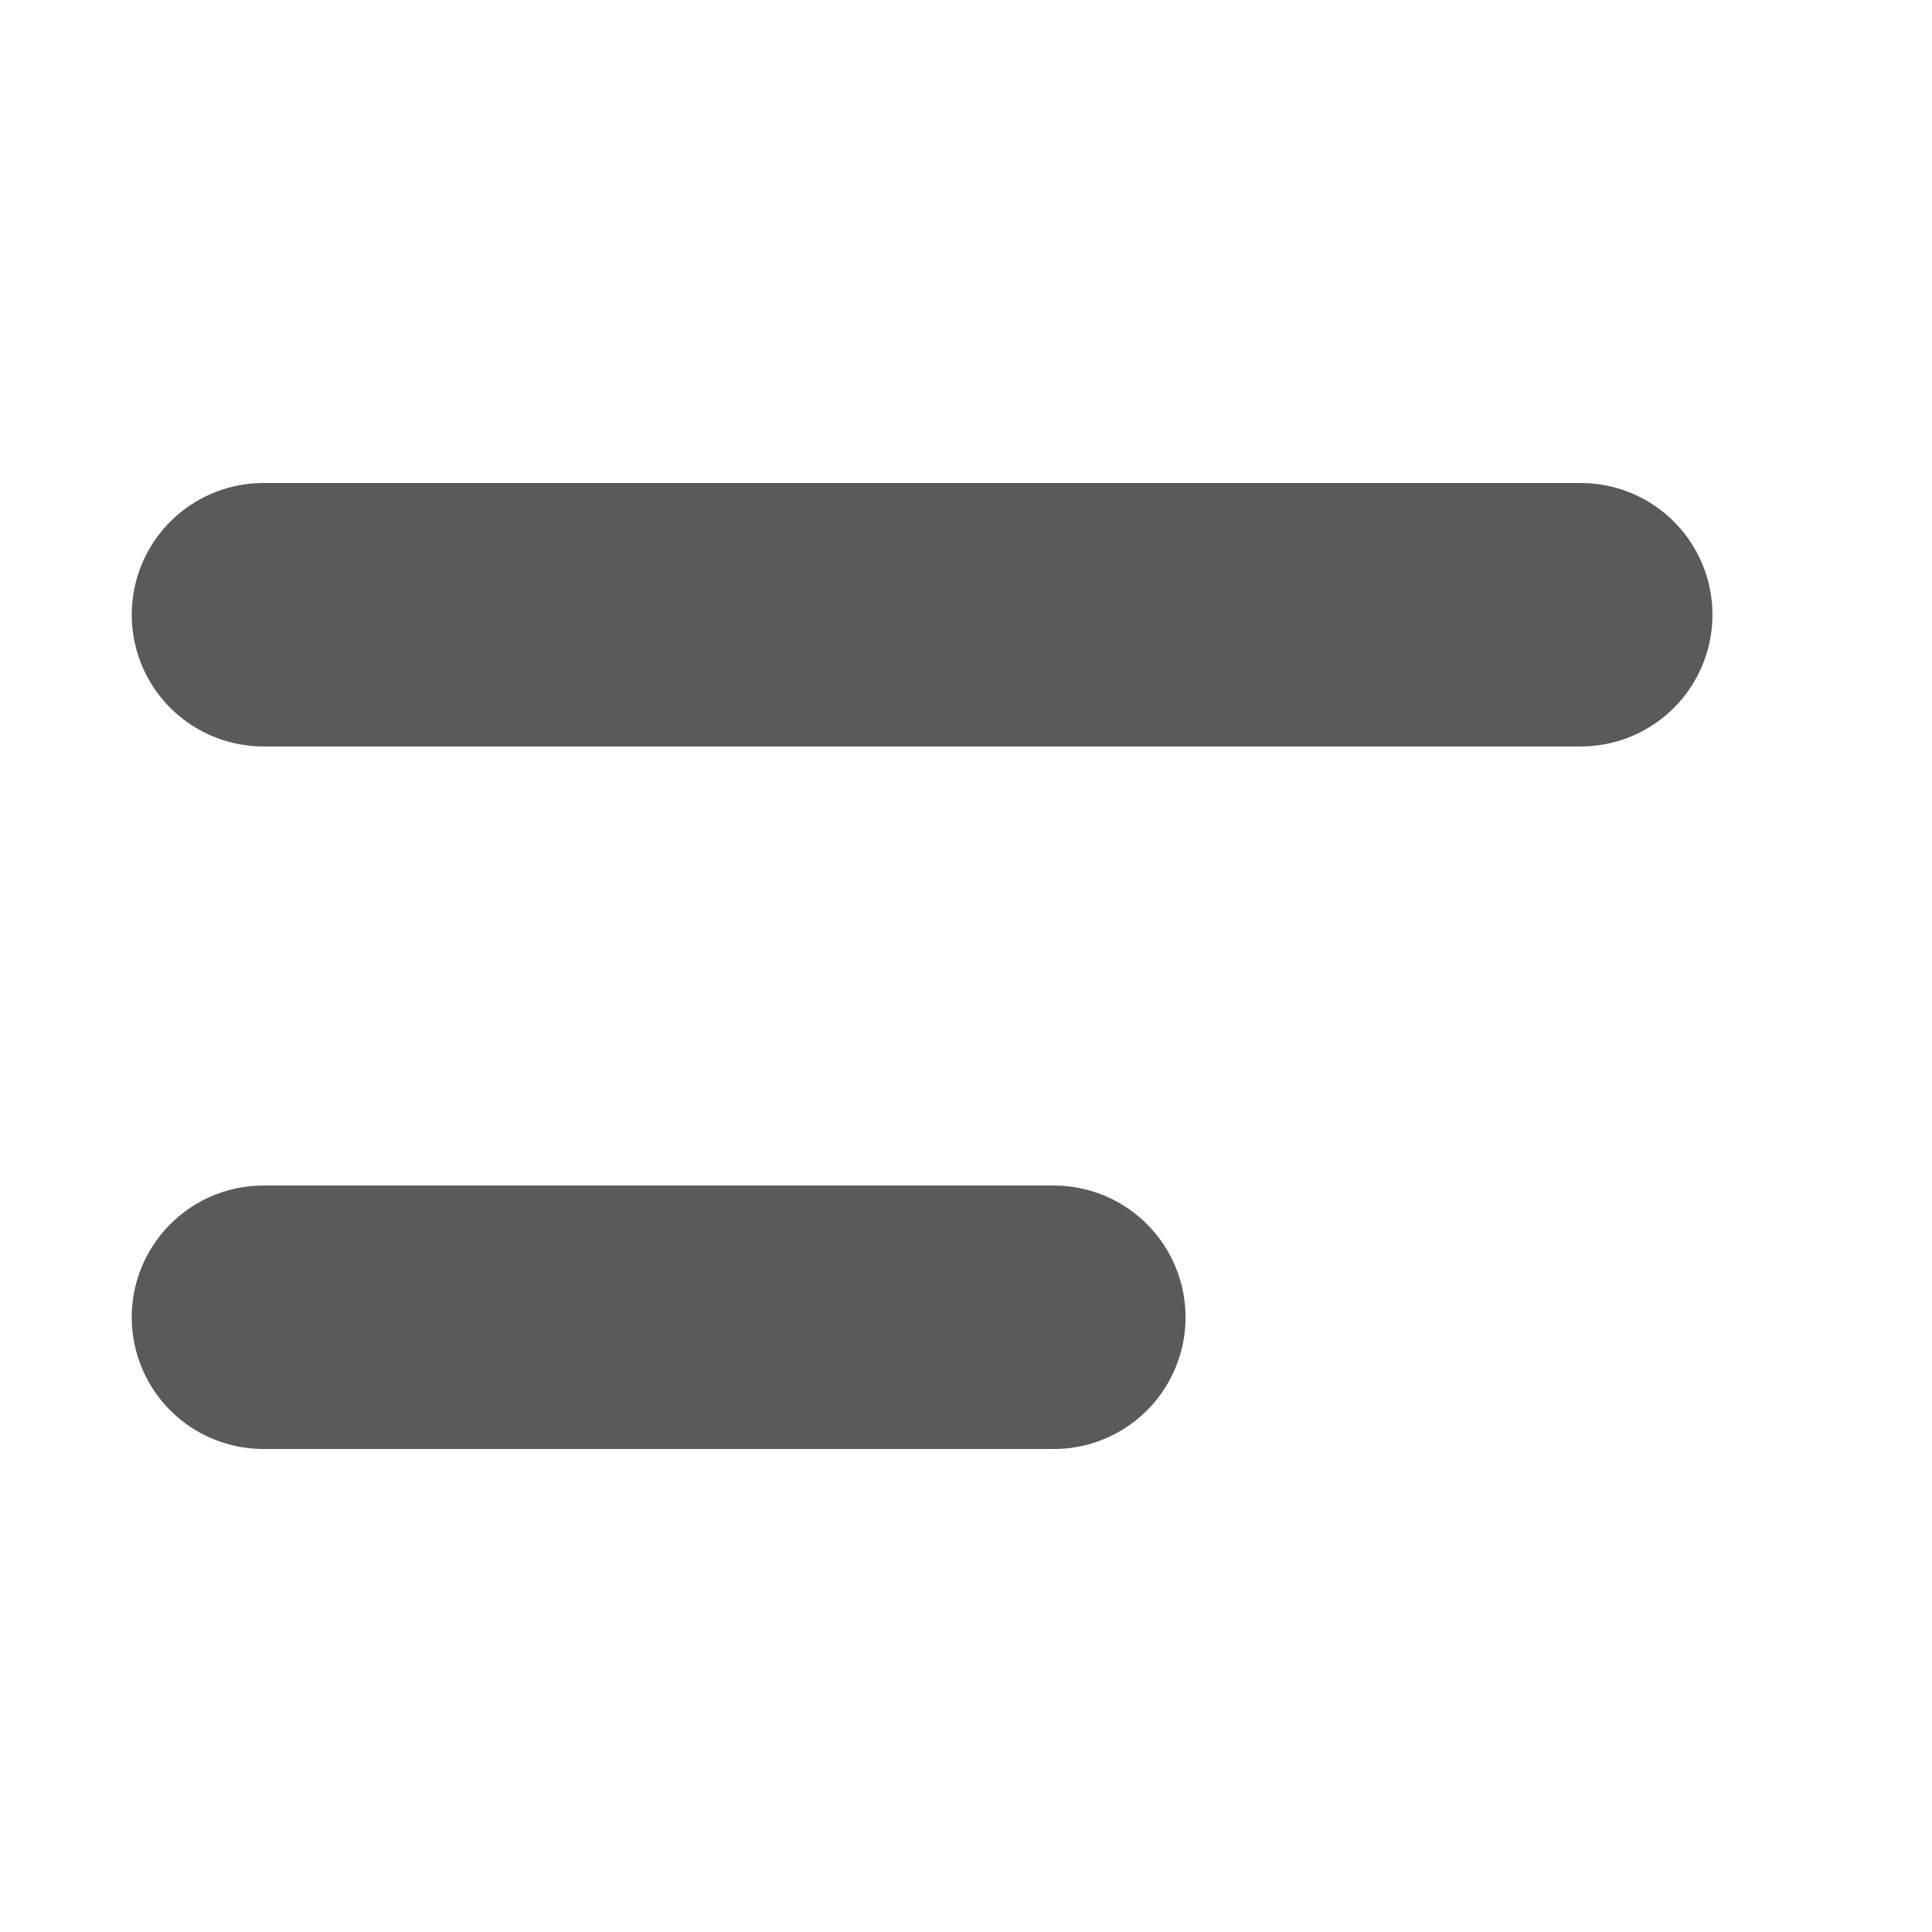
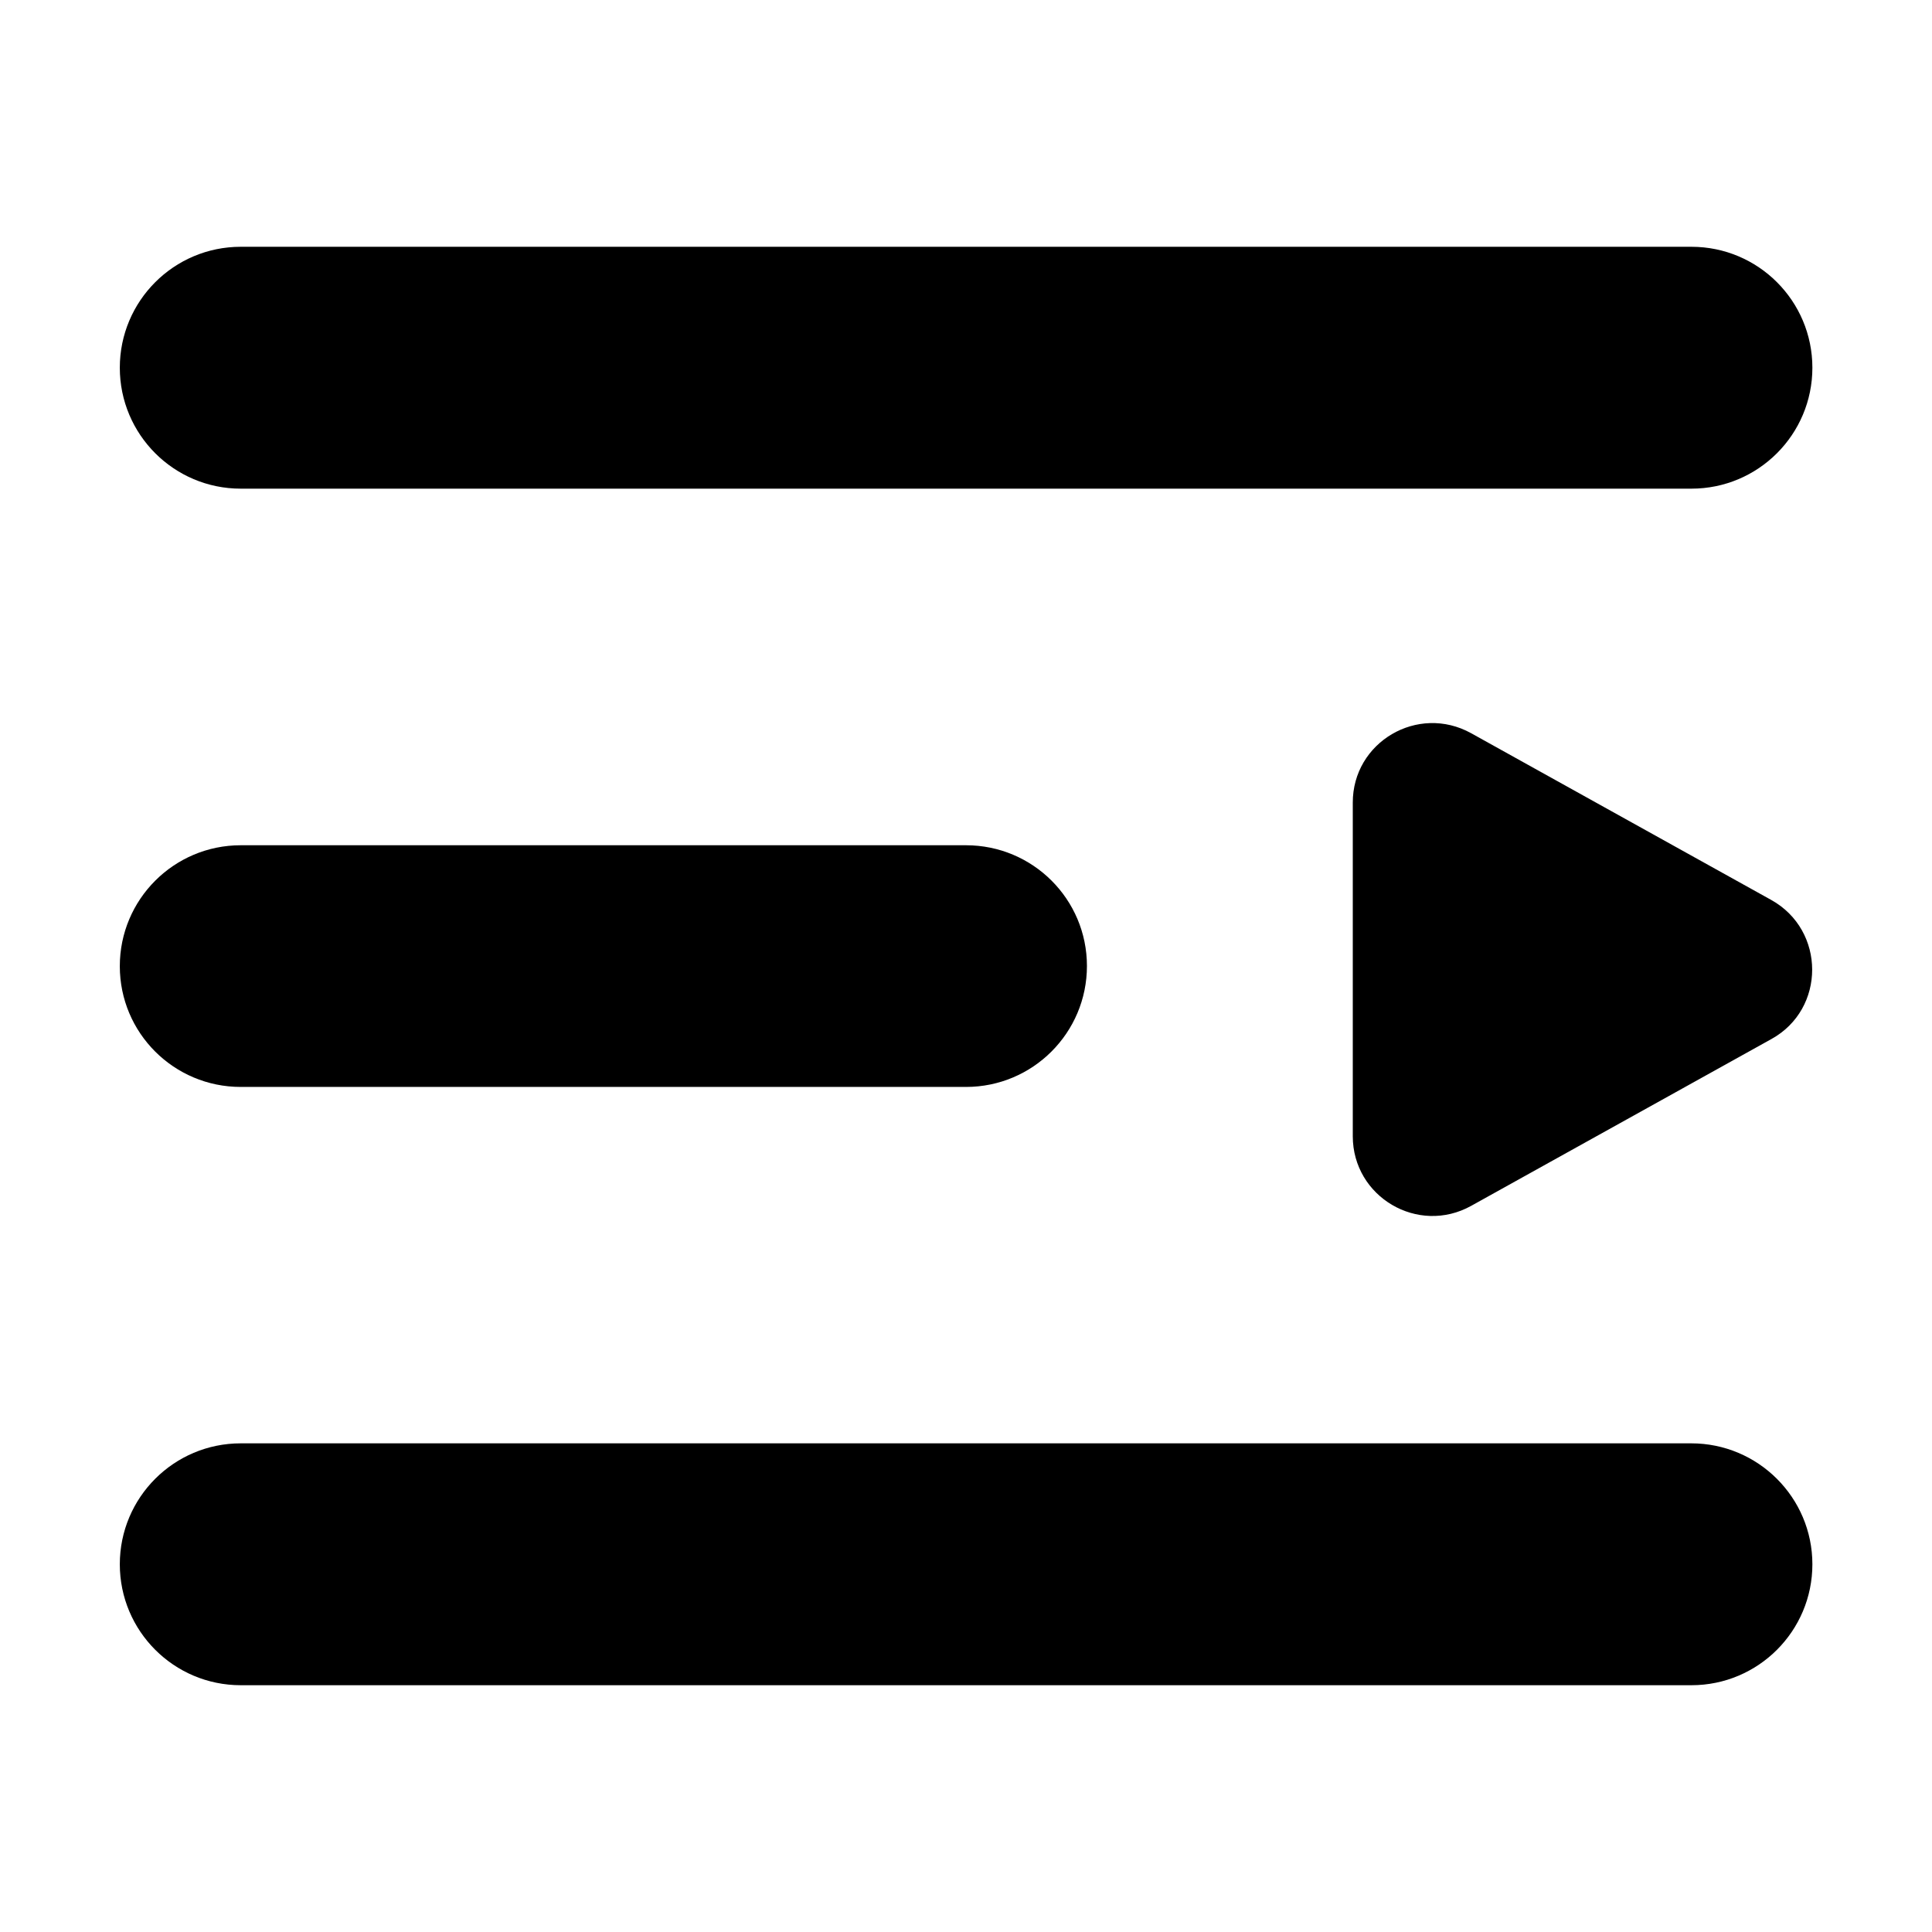
- <svg xmlns="http://www.w3.org/2000/svg" width="22" height="22" viewBox="0 0 22 22">
-   <defs>
-     <style>.a,.b{fill:none;}.b{stroke:#5a5a5a;stroke-linecap:round;stroke-width:3px;}</style>
-   </defs>
-   <rect class="a" width="22" height="22" />
-   <line class="b" x2="15" transform="translate(3 7)" />
-   <line class="b" x2="9" transform="translate(3 15)" />
+ <svg xmlns="http://www.w3.org/2000/svg" t="1687499660651" class="icon" viewBox="0 0 1024 1024" version="1.1" p-id="49626" width="24" height="24">
+   <path d="M127.6 259h768.9c35.4 0 64.1-28.7 64.1-64.1s-28.7-64.1-64.1-64.1H127.6c-35.4 0-64.1 28.7-64.1 64.1S92.2 259 127.6 259zM896.4 765H127.6c-35.4 0-64.1 28.7-64.1 64.1s28.7 64.1 64.1 64.1h768.9c35.4 0 64.1-28.7 64.1-64.1S931.8 765 896.4 765zM127.6 576.1H512c35.4 0 64.1-28.7 64.1-64.1s-28.7-64-64.1-64H127.6c-35.4 0-64.1 28.7-64.1 64.1s28.7 64 64.1 64zM938.8 477l-159.1-88.4c-28.2-15.6-62.8 4.7-62.7 36.9v176.7c0 32.2 34.6 52.6 62.8 36.9l159.1-88.4c28.8-15.9 28.8-57.6-0.1-73.7z" p-id="49627" />
</svg>
